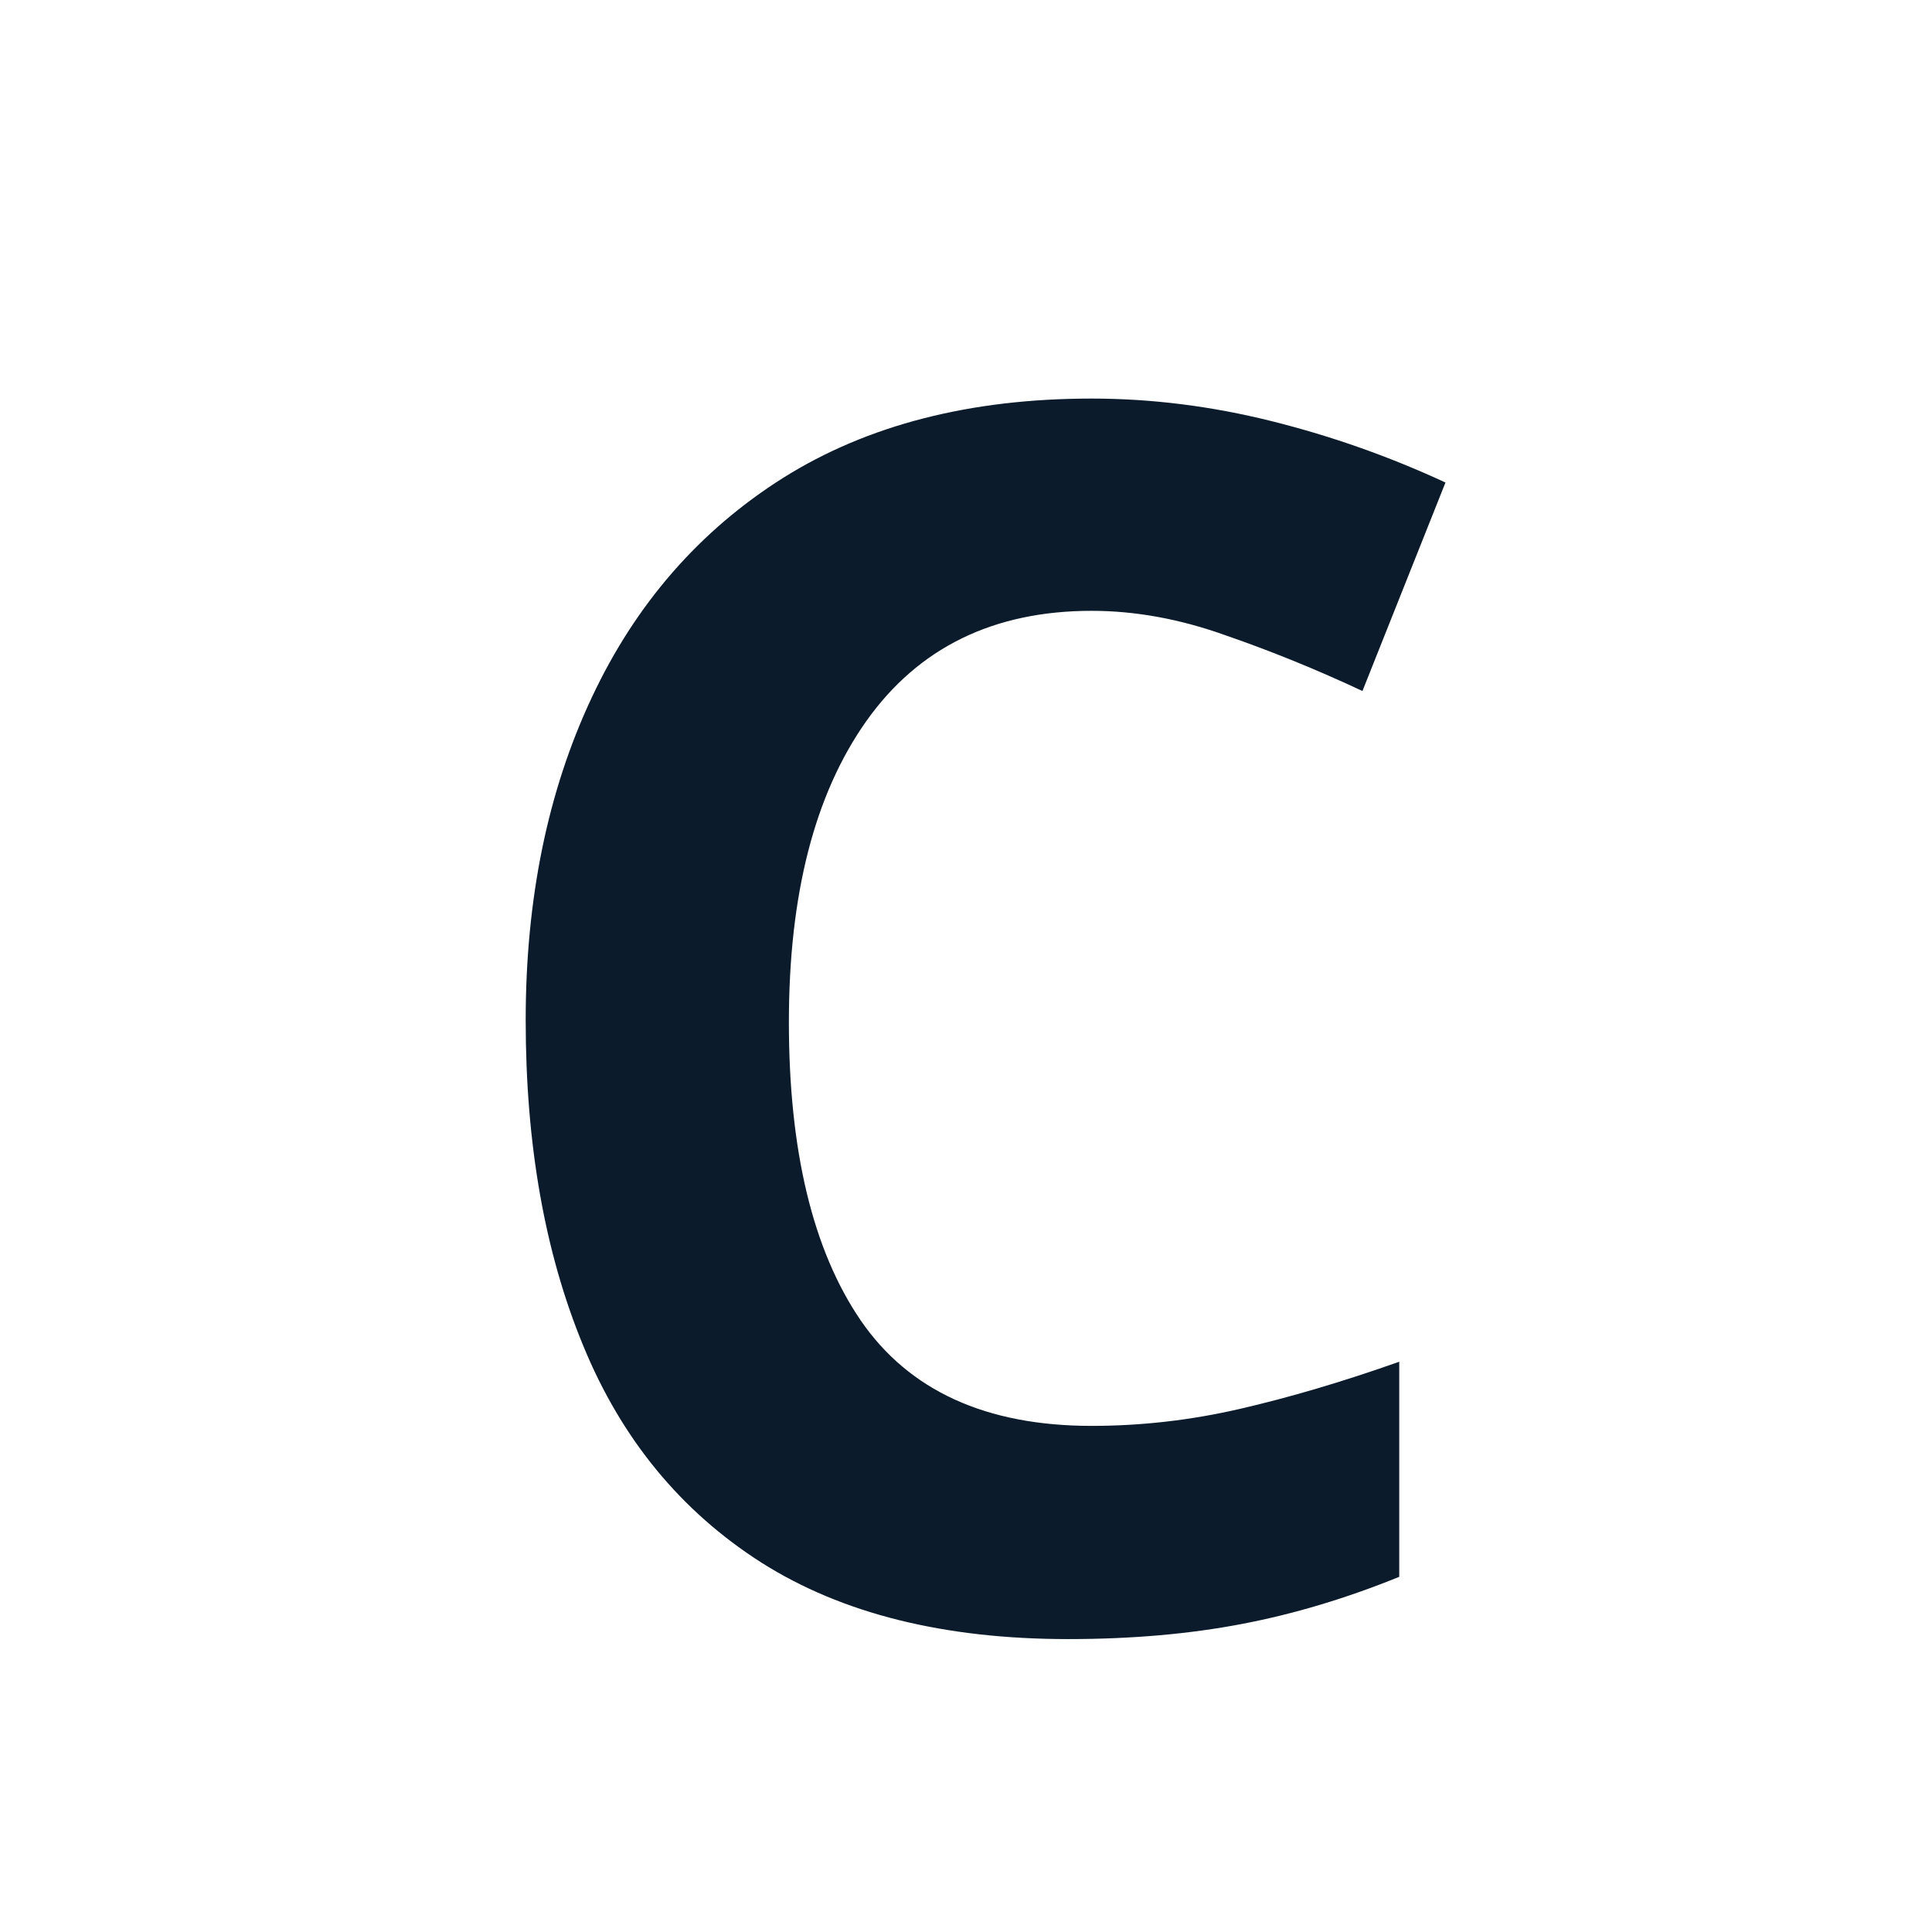
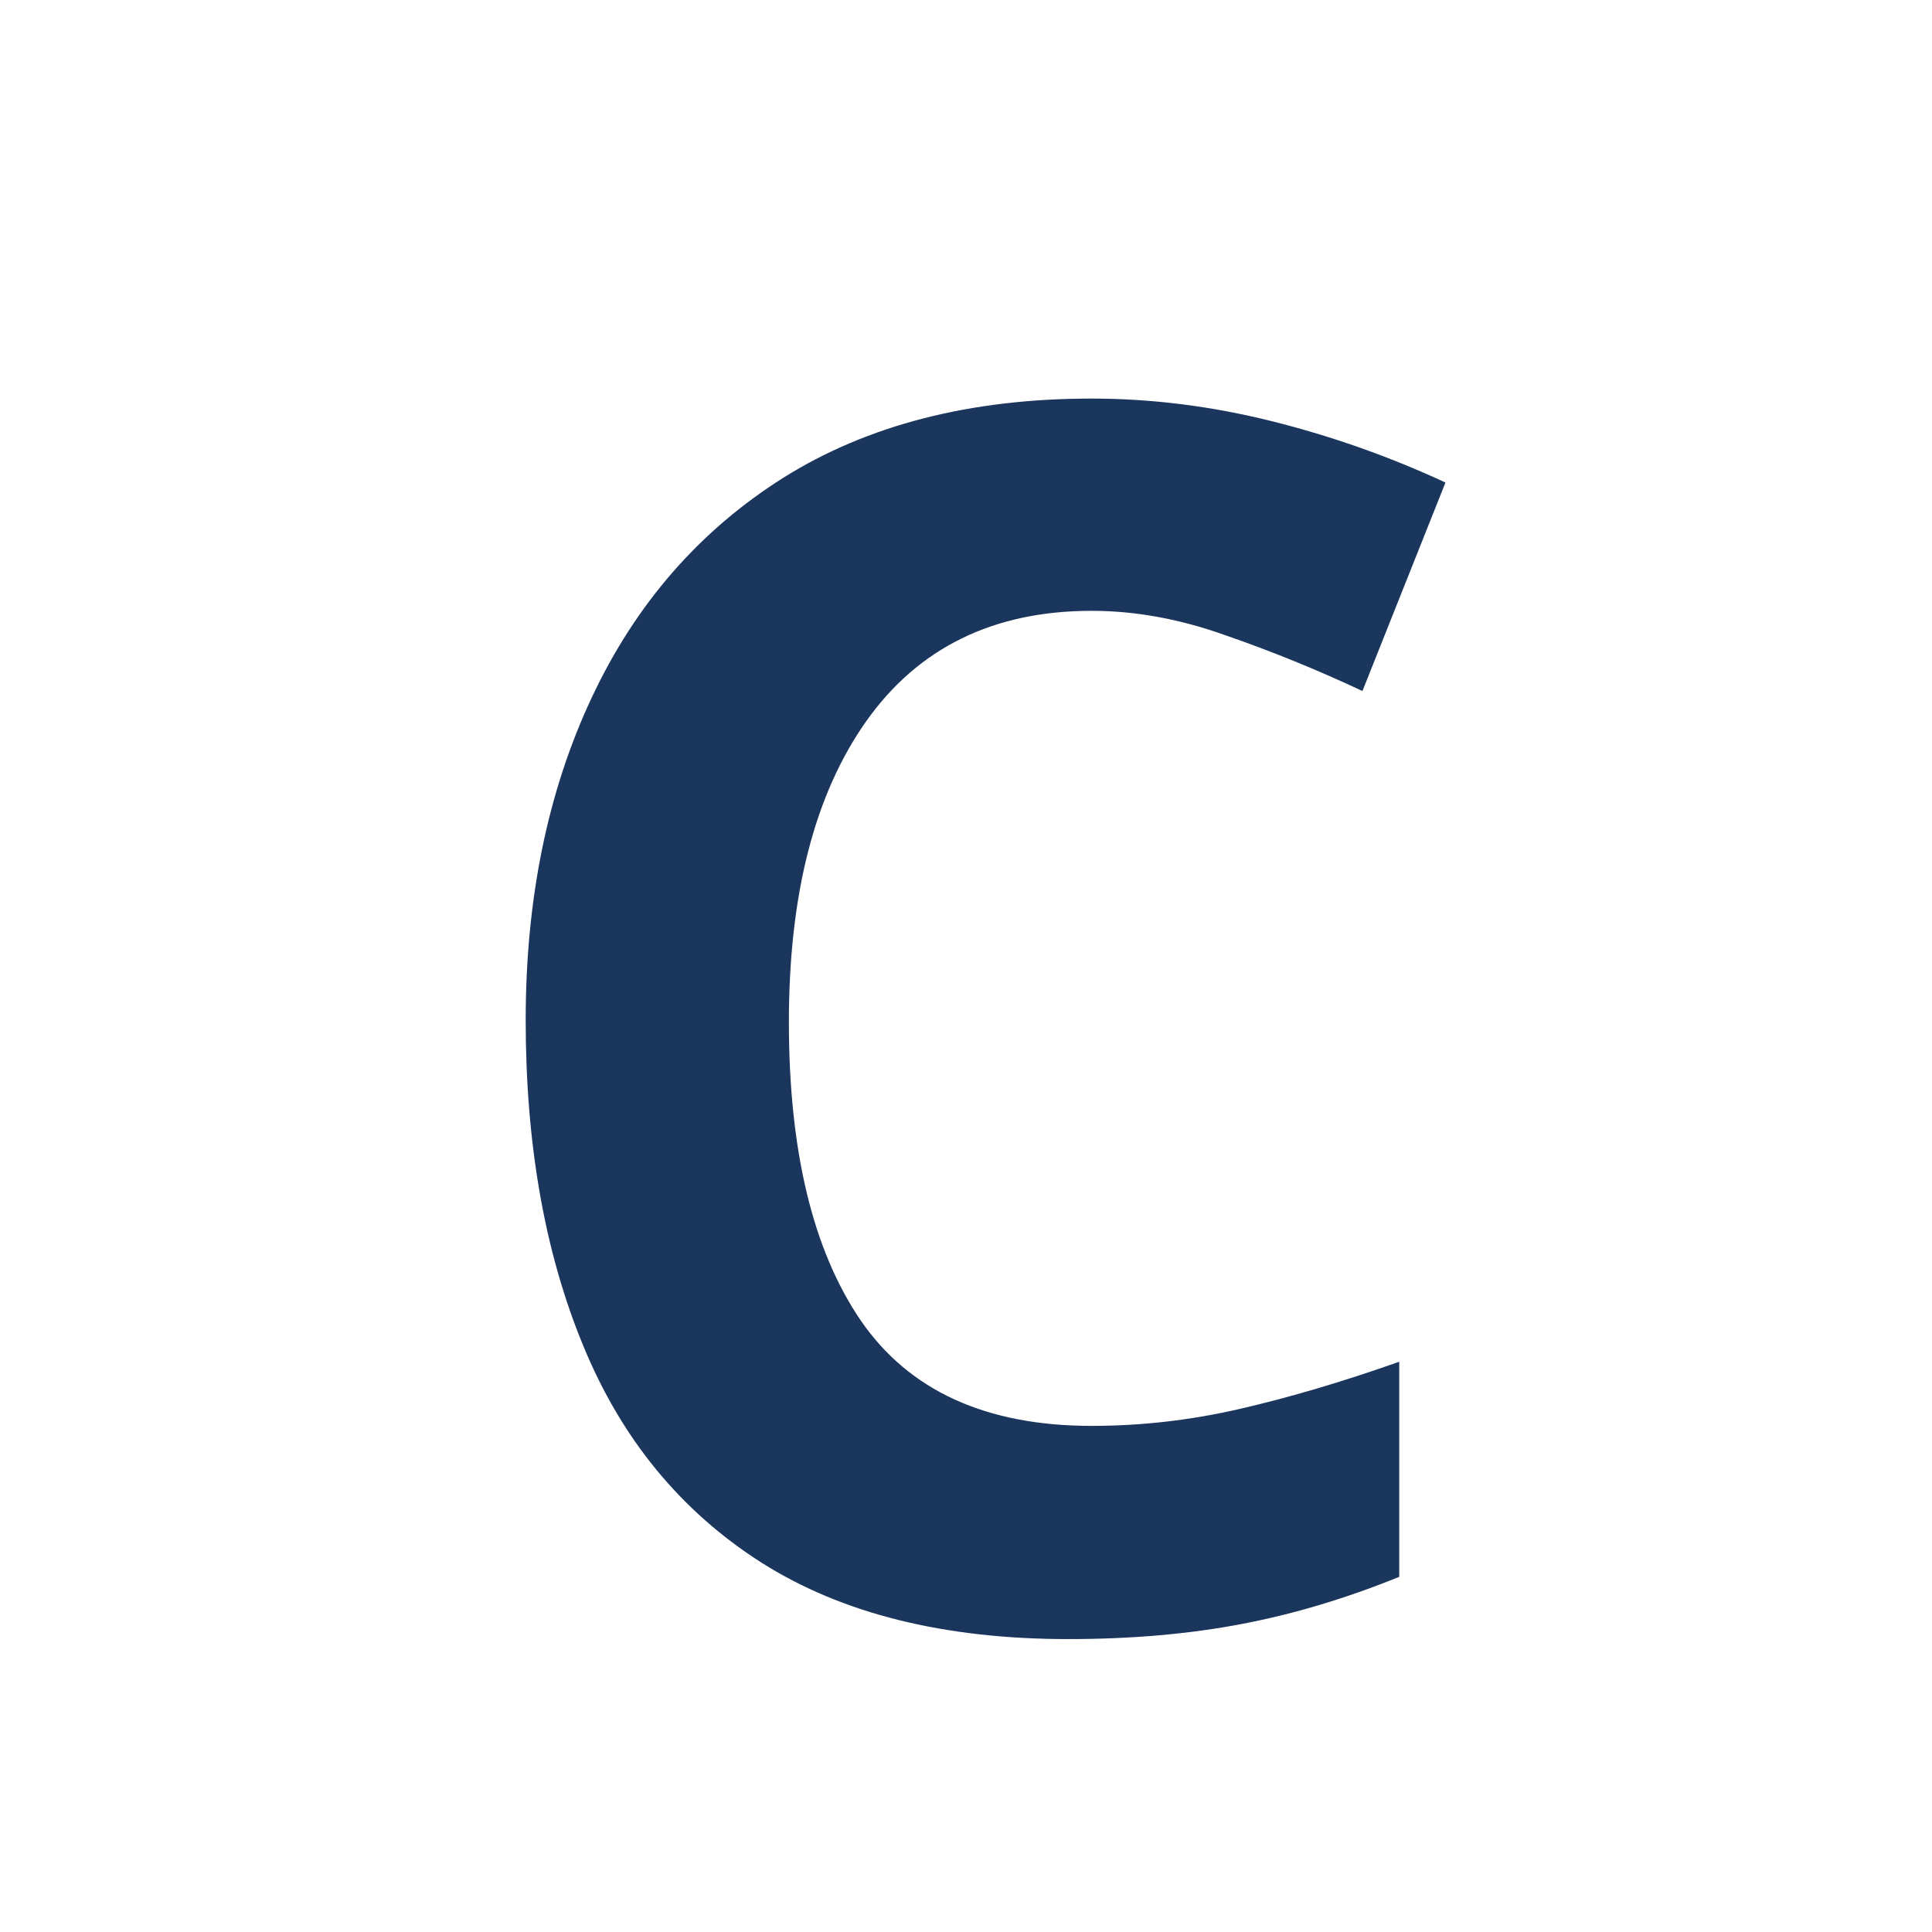
<svg xmlns="http://www.w3.org/2000/svg" viewBox="0 0 32 32">
-   <text x="50%" y="50%" text-anchor="middle" dominant-baseline="central" font-family="Switzer, system-ui, sans-serif" font-weight="600" font-size="28" fill="#0B1B2B" letter-spacing="-0.04em">C</text>
+   <text x="50%" y="50%" text-anchor="middle" dominant-baseline="central" font-family="Switzer, system-ui, sans-serif" font-weight="600" font-size="28" fill="#1A365D" letter-spacing="-0.04em">C</text>
</svg>
